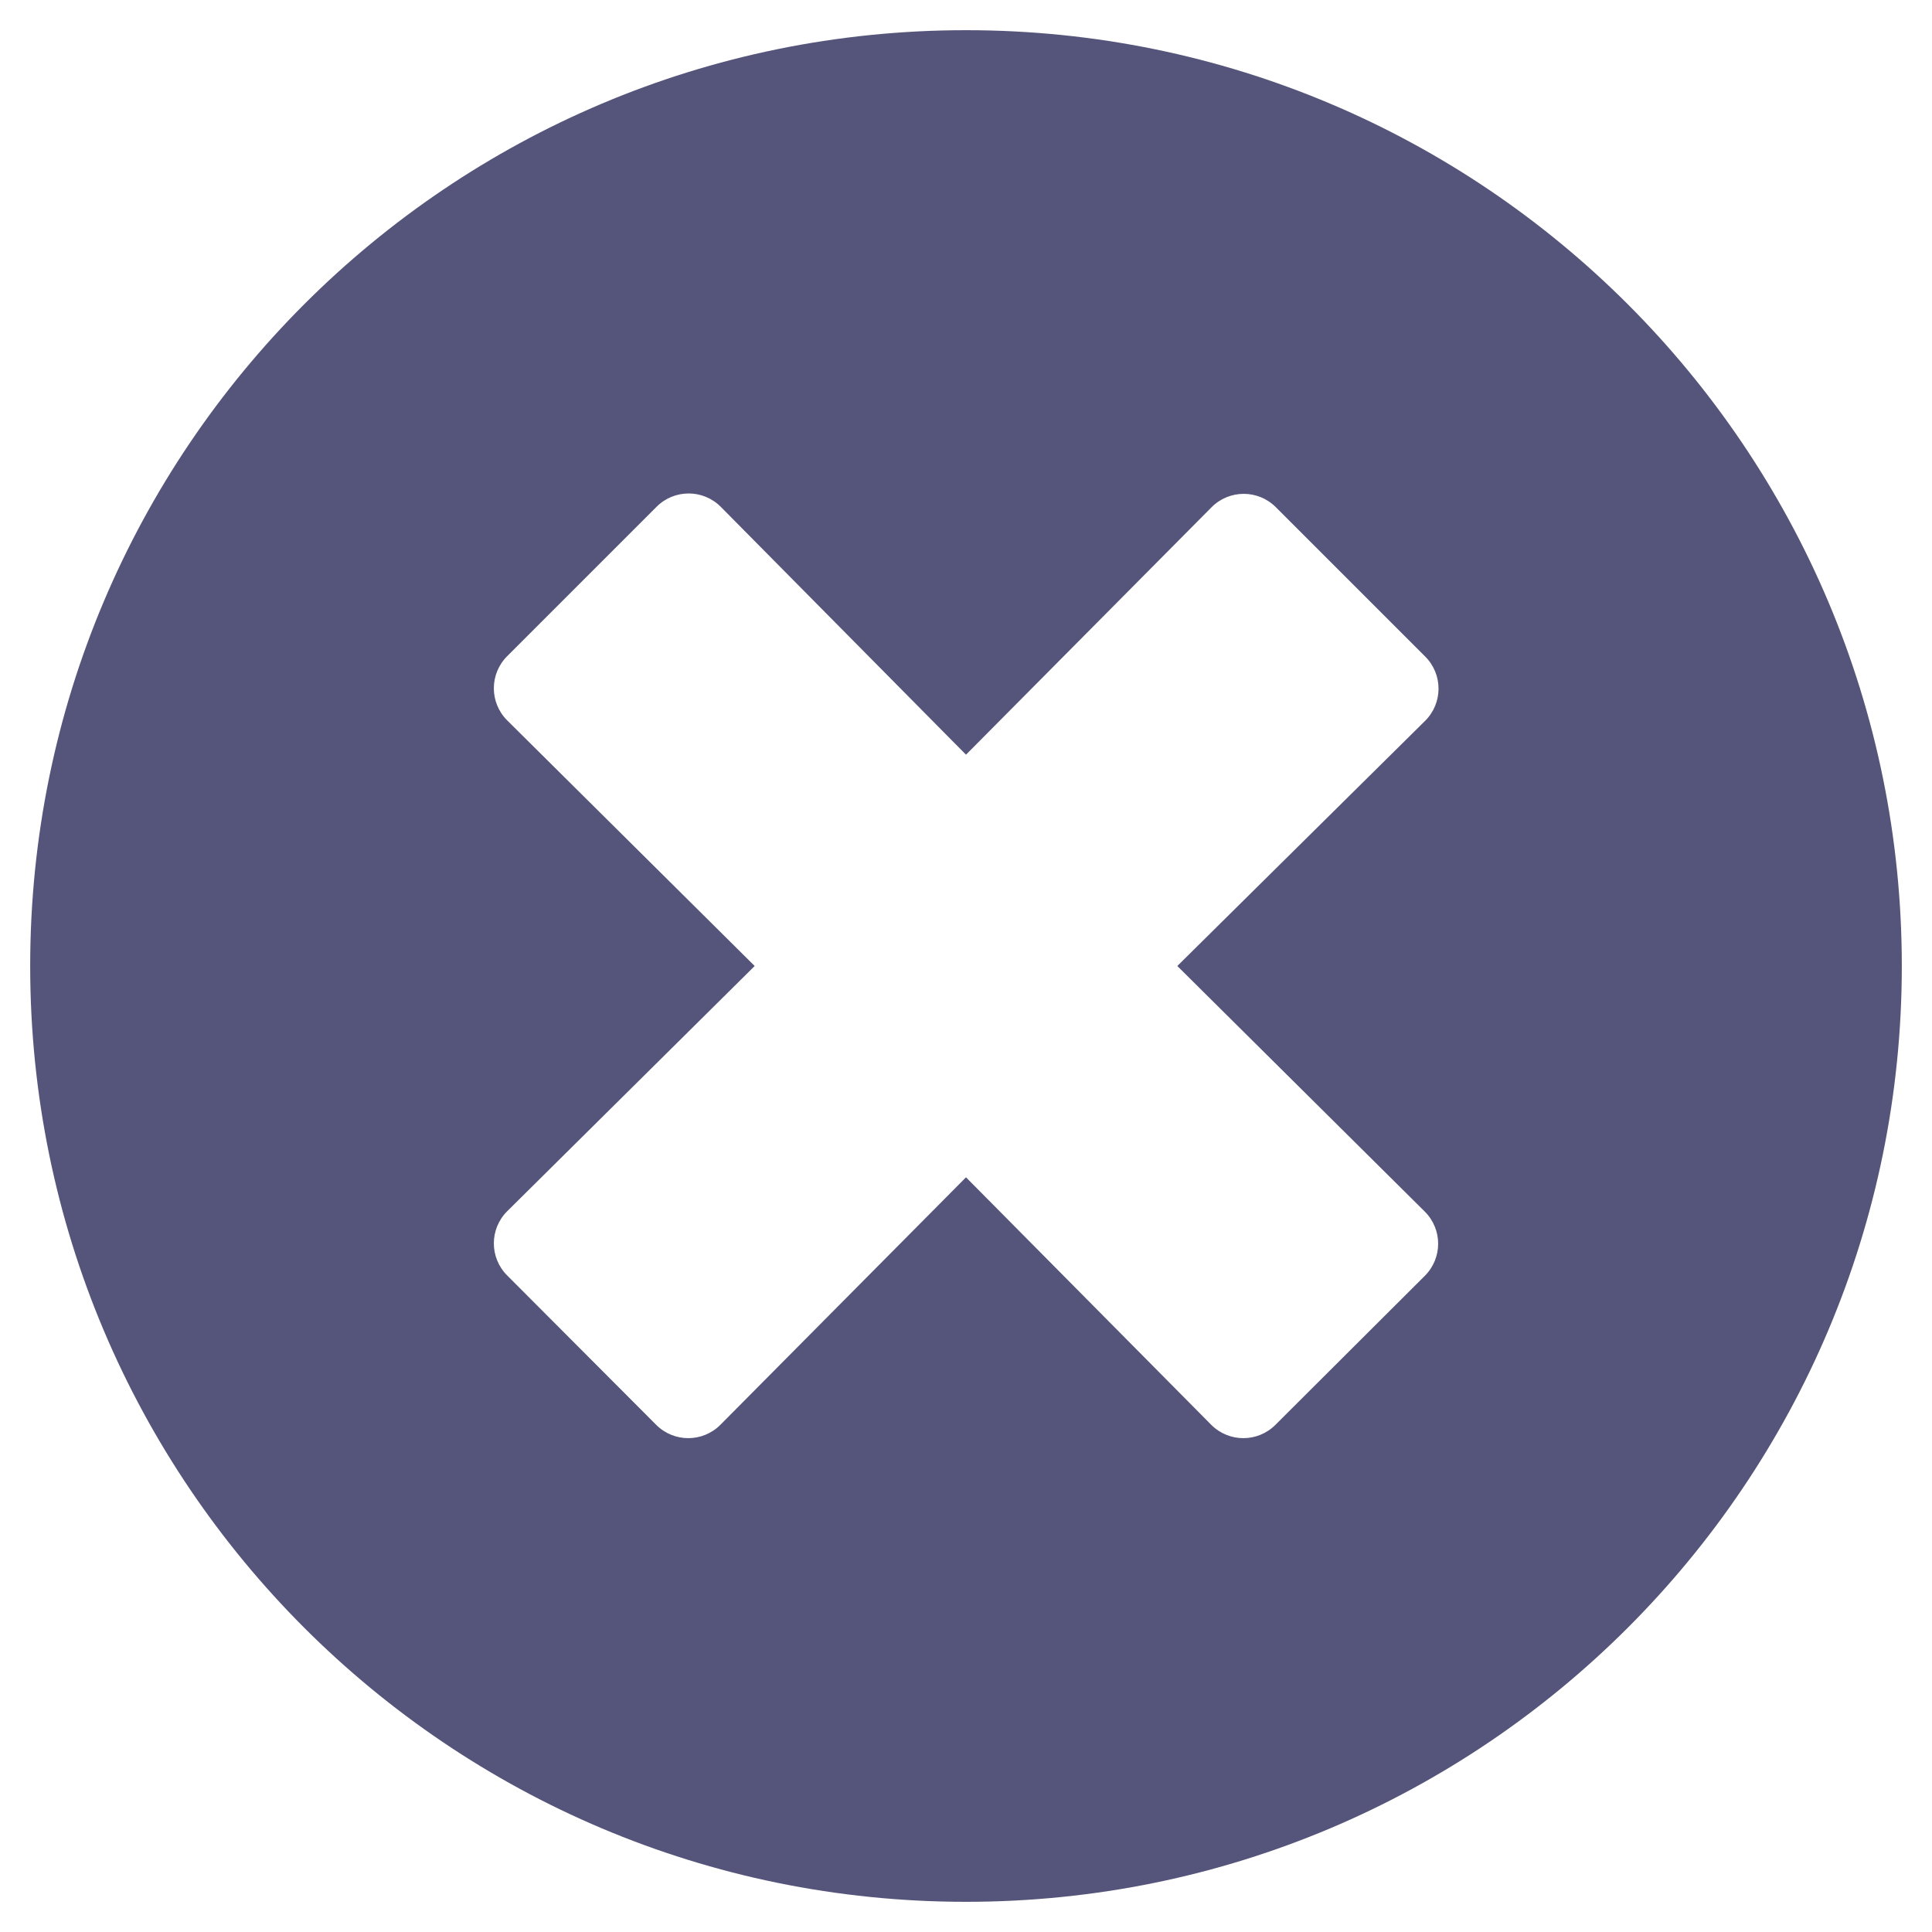
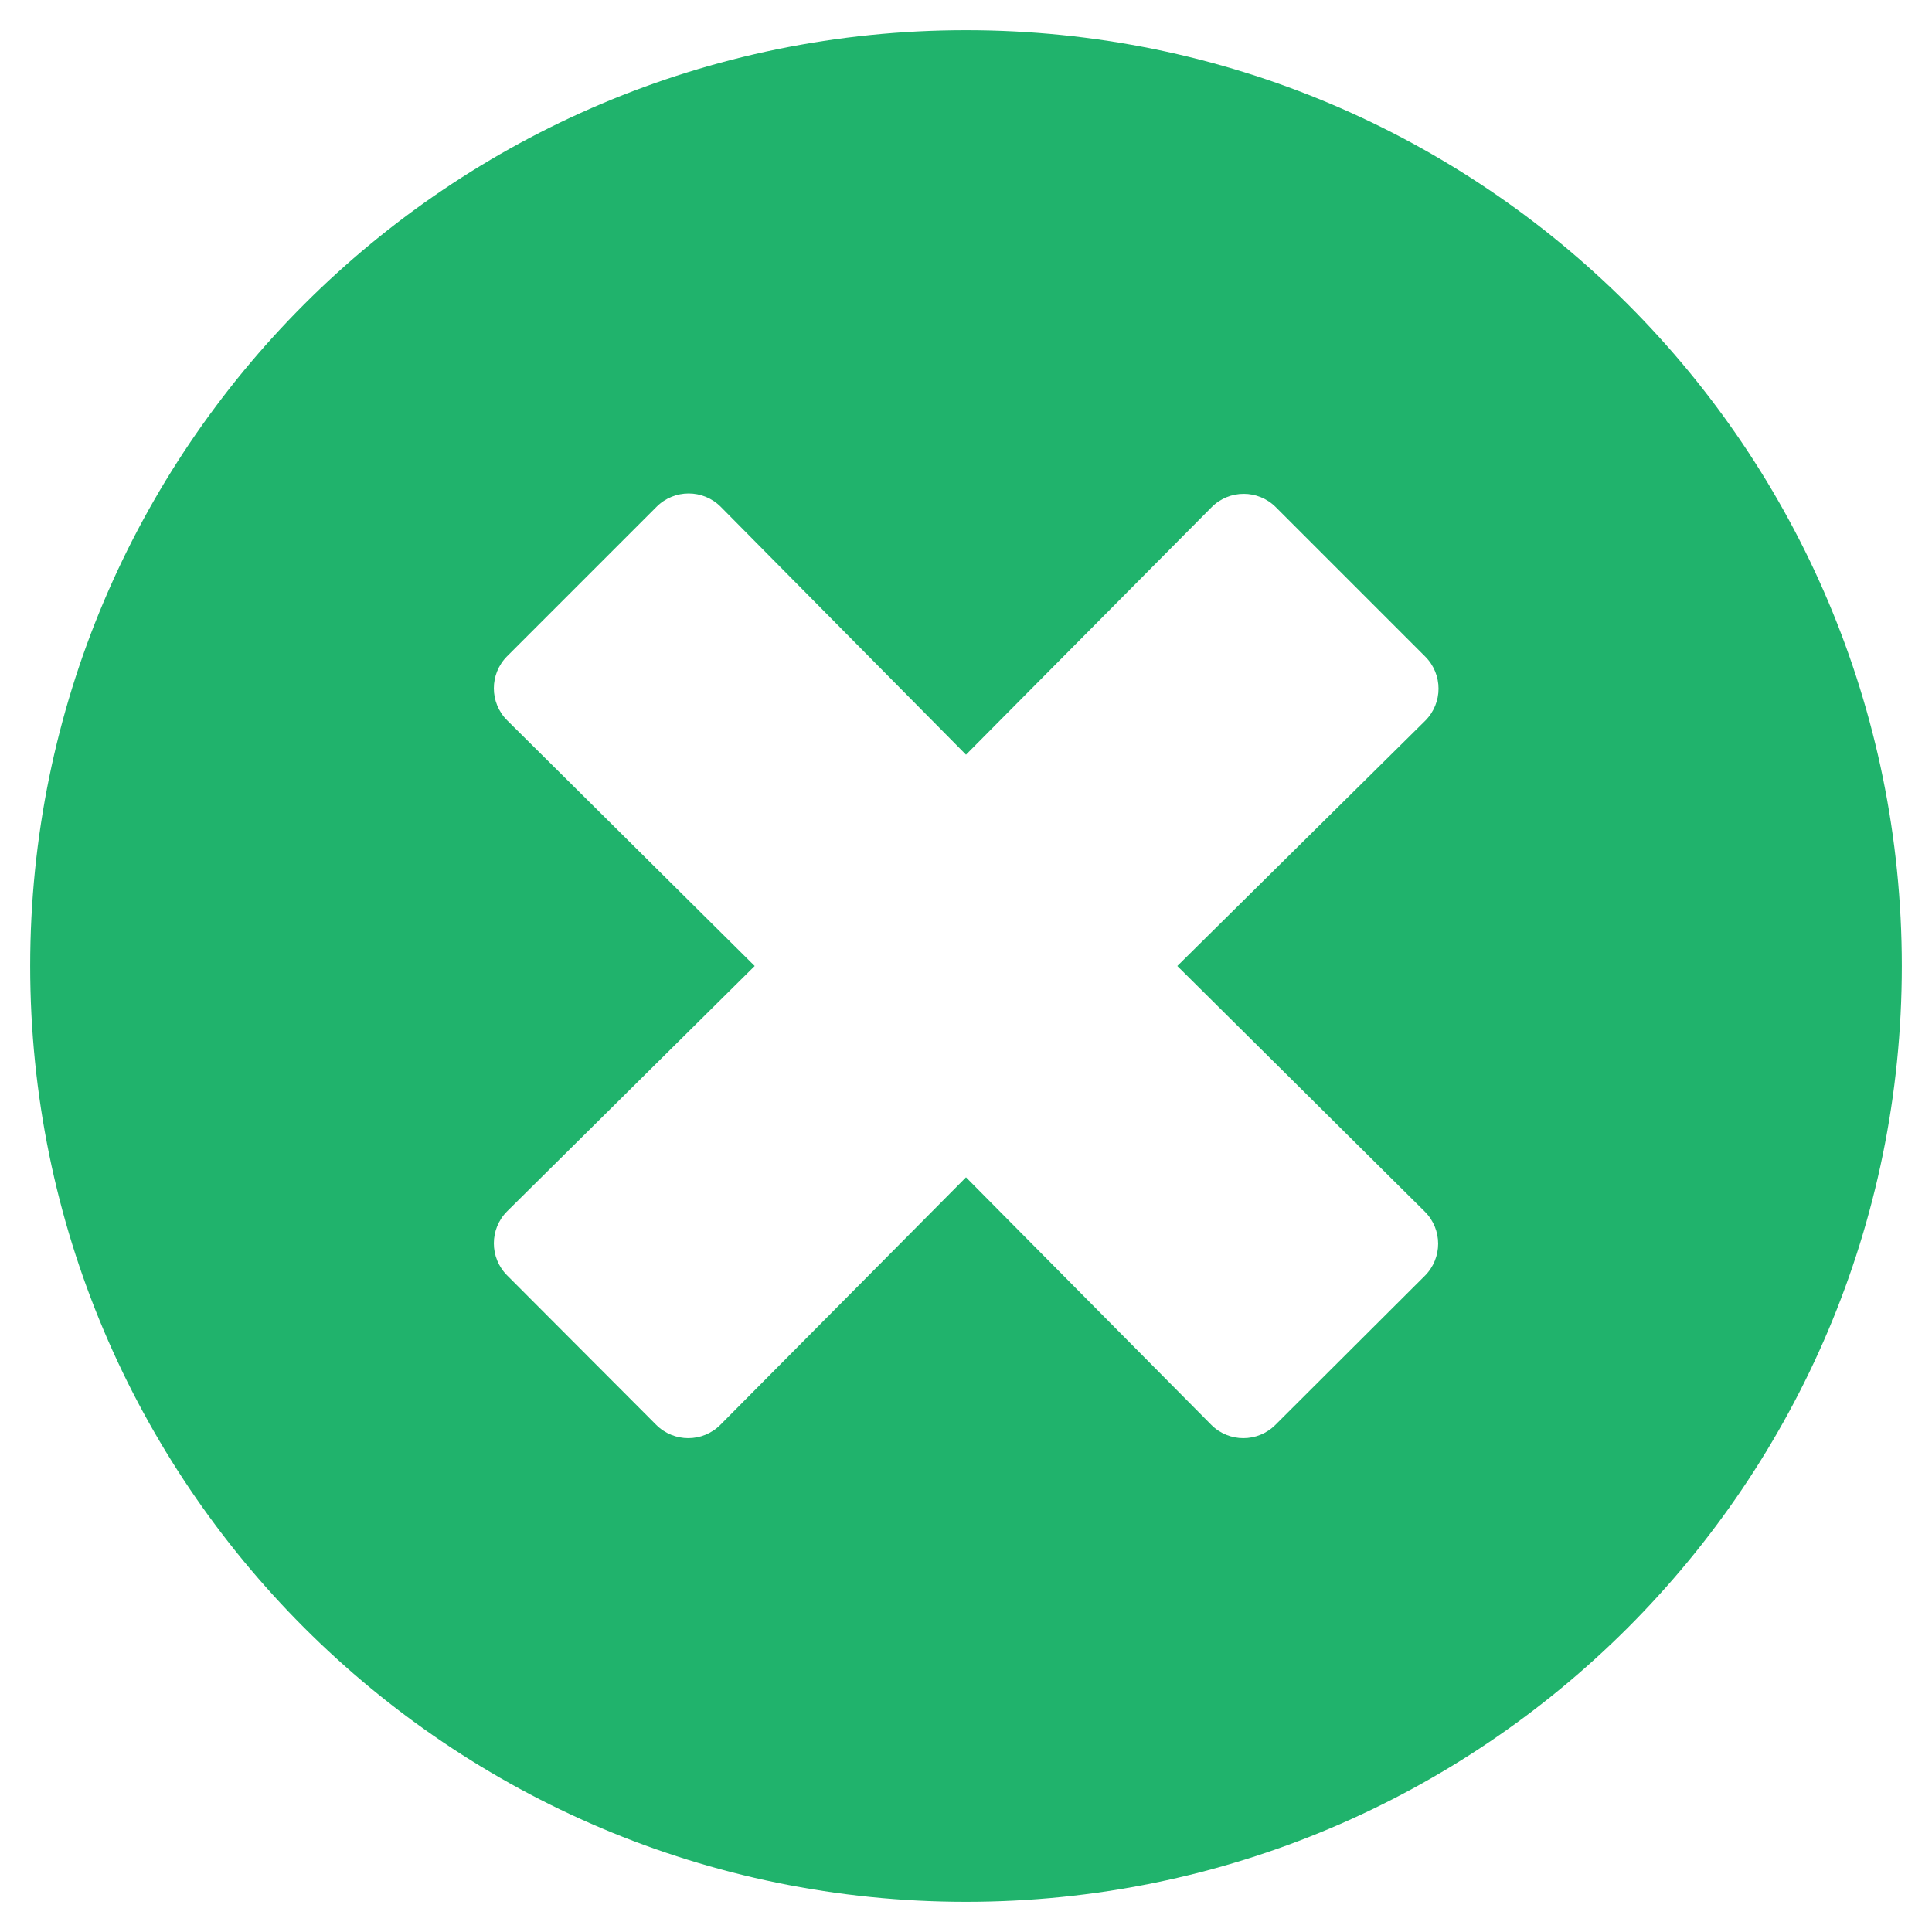
<svg xmlns="http://www.w3.org/2000/svg" aria-hidden="true" focusable="false" data-prefix="fas" data-icon="times-circle" class="svg-inline--fa fa-times-circle fa-w-16" role="img" viewBox="0 0 512 512">
-   <path fill="#55547A" d="M256 8C119 8 8 119 8 256s111 248 248 248 248-111 248-248S393 8 256 8zm121.6 313.1c4.7 4.7 4.7 12.3 0 17L338 377.6c-4.7 4.7-12.3 4.7-17 0L256 312l-65.1 65.6c-4.7 4.7-12.3 4.7-17 0L134.4 338c-4.7-4.7-4.7-12.3 0-17l65.6-65-65.6-65.1c-4.7-4.7-4.7-12.3 0-17l39.6-39.6c4.7-4.7 12.3-4.7 17 0l65 65.7 65.1-65.6c4.7-4.7 12.3-4.7 17 0l39.6 39.6c4.7 4.7 4.7 12.3 0 17L312 256l65.6 65.1z">
+   <path fill="#20b36c" d="M256 8C119 8 8 119 8 256s111 248 248 248 248-111 248-248S393 8 256 8zm121.6 313.1c4.7 4.7 4.7 12.3 0 17L338 377.6c-4.7 4.7-12.3 4.7-17 0L256 312l-65.1 65.6c-4.7 4.7-12.3 4.7-17 0L134.4 338c-4.7-4.7-4.7-12.3 0-17l65.6-65-65.6-65.1c-4.7-4.7-4.7-12.3 0-17l39.6-39.6c4.7-4.7 12.3-4.7 17 0l65 65.7 65.1-65.6c4.7-4.7 12.3-4.7 17 0l39.6 39.6c4.7 4.7 4.7 12.3 0 17L312 256l65.6 65.1z">
    </path>
</svg>
